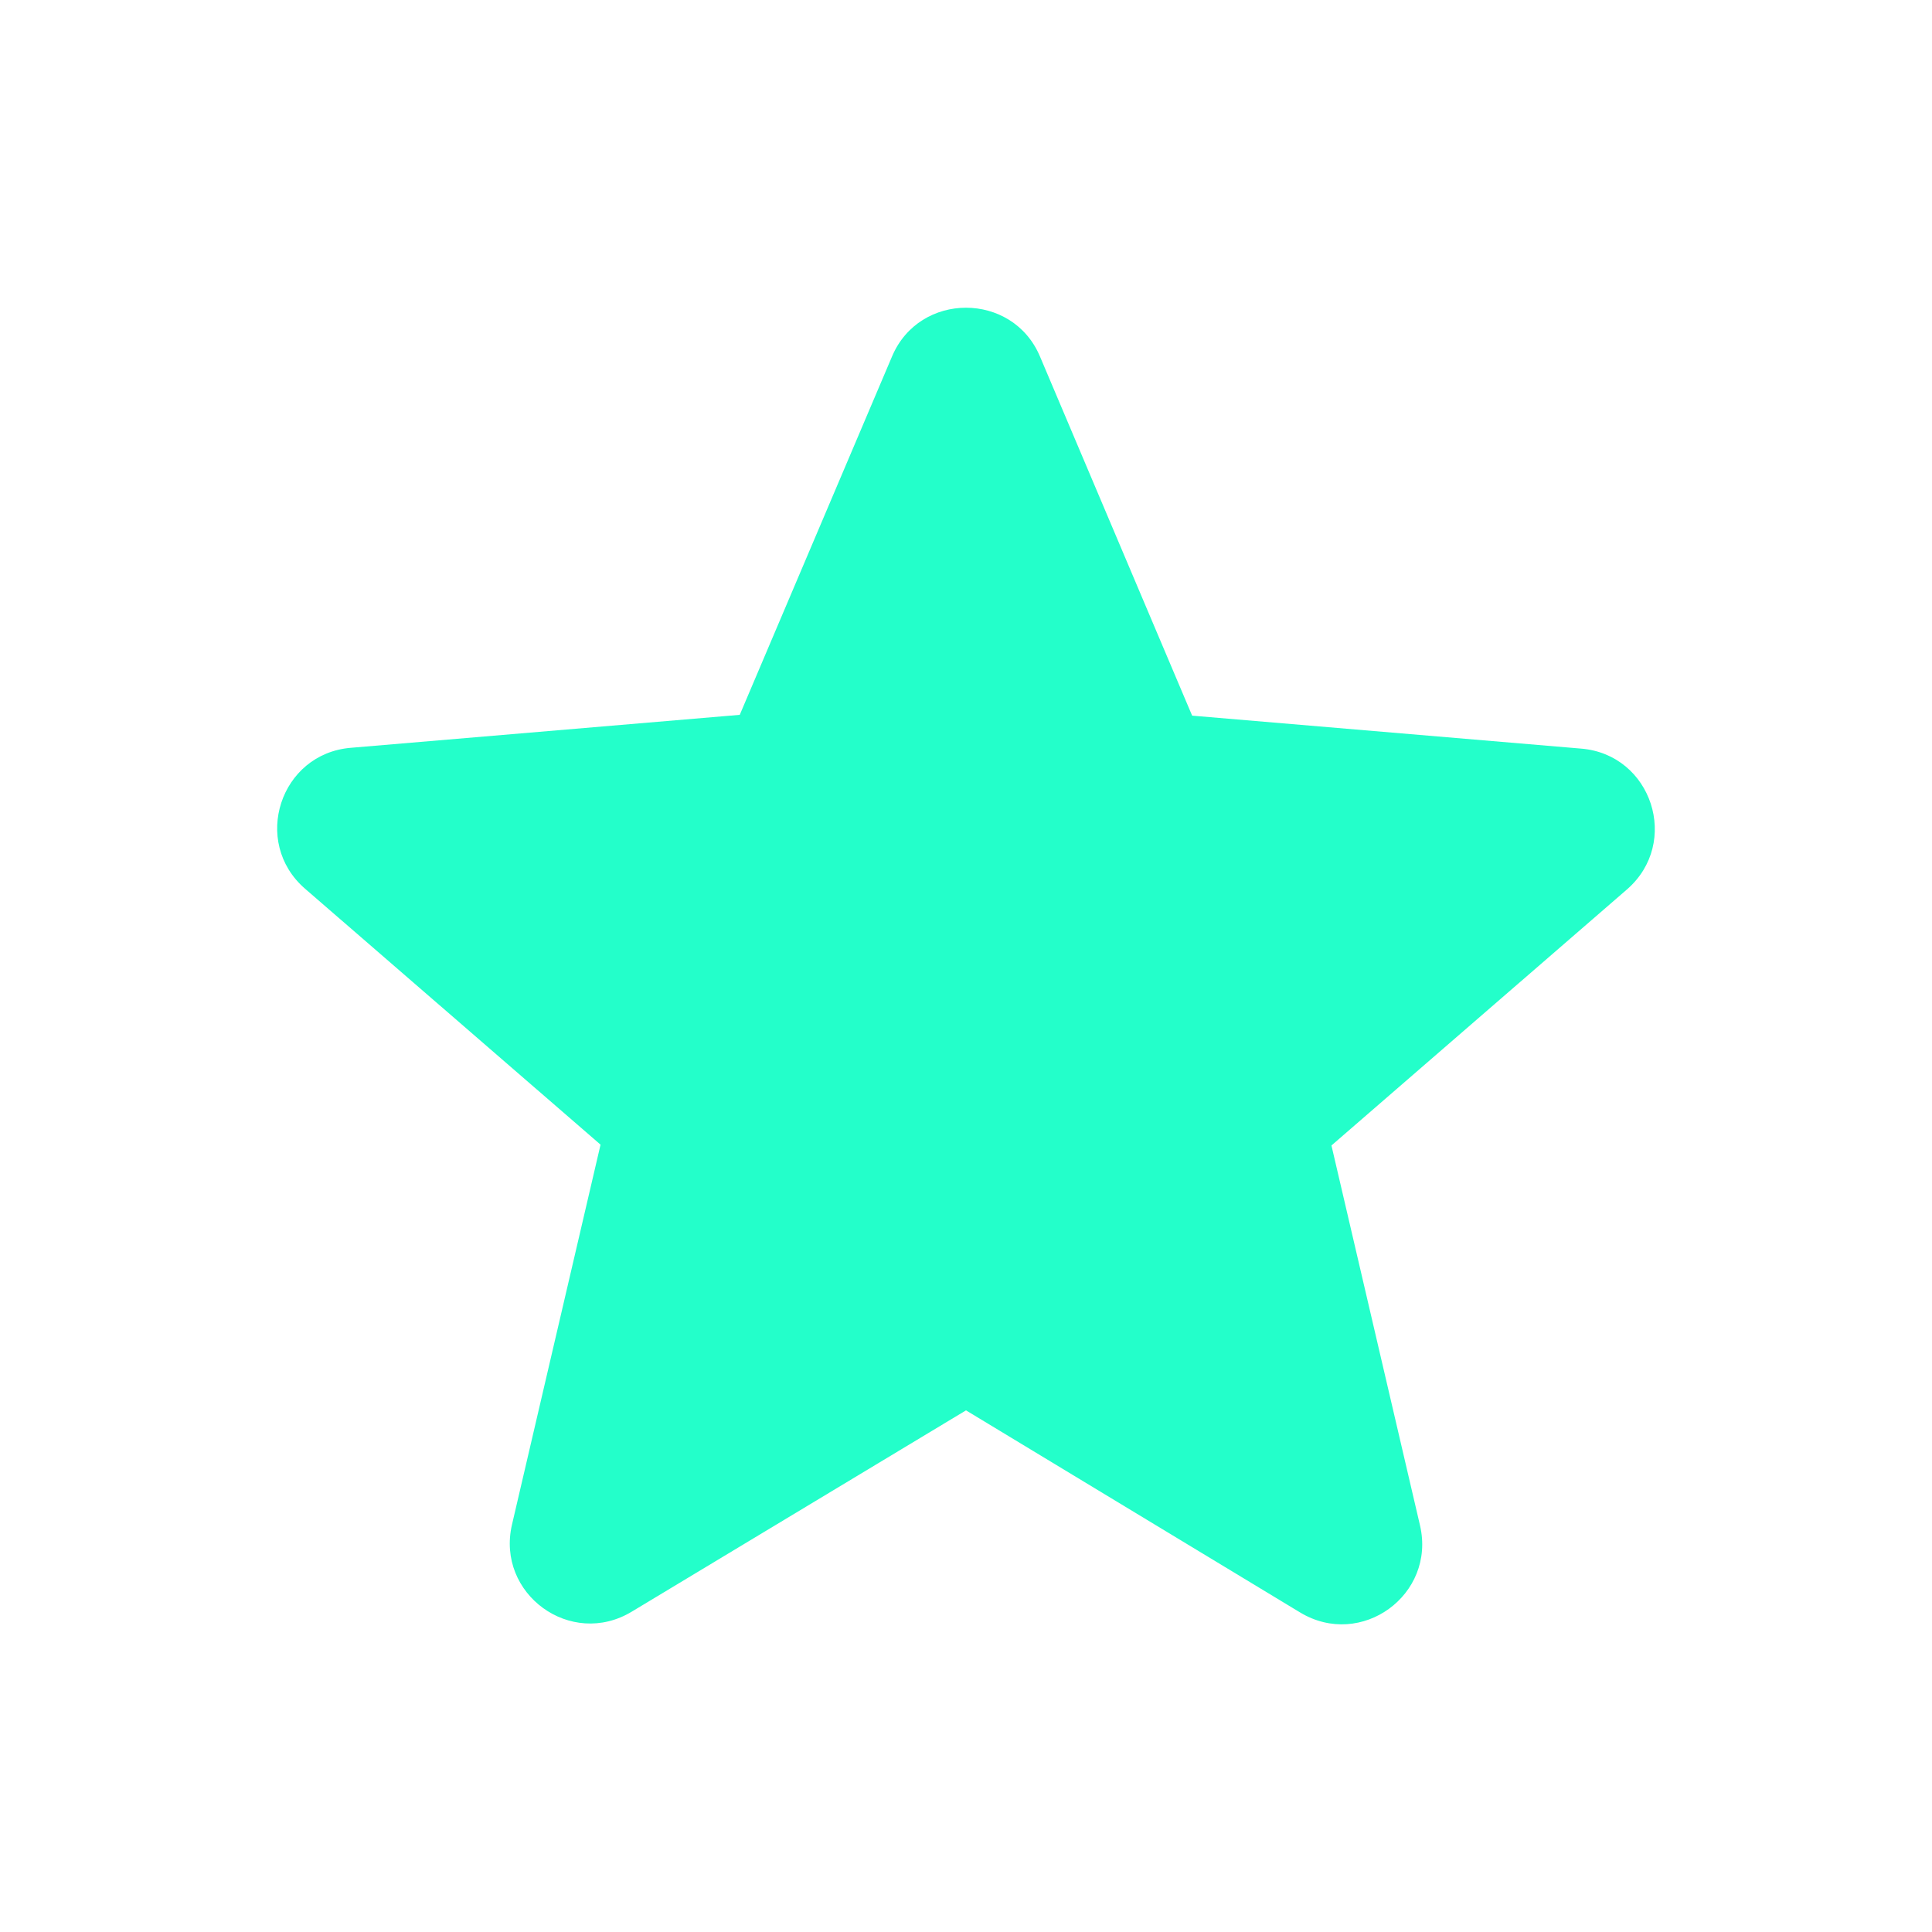
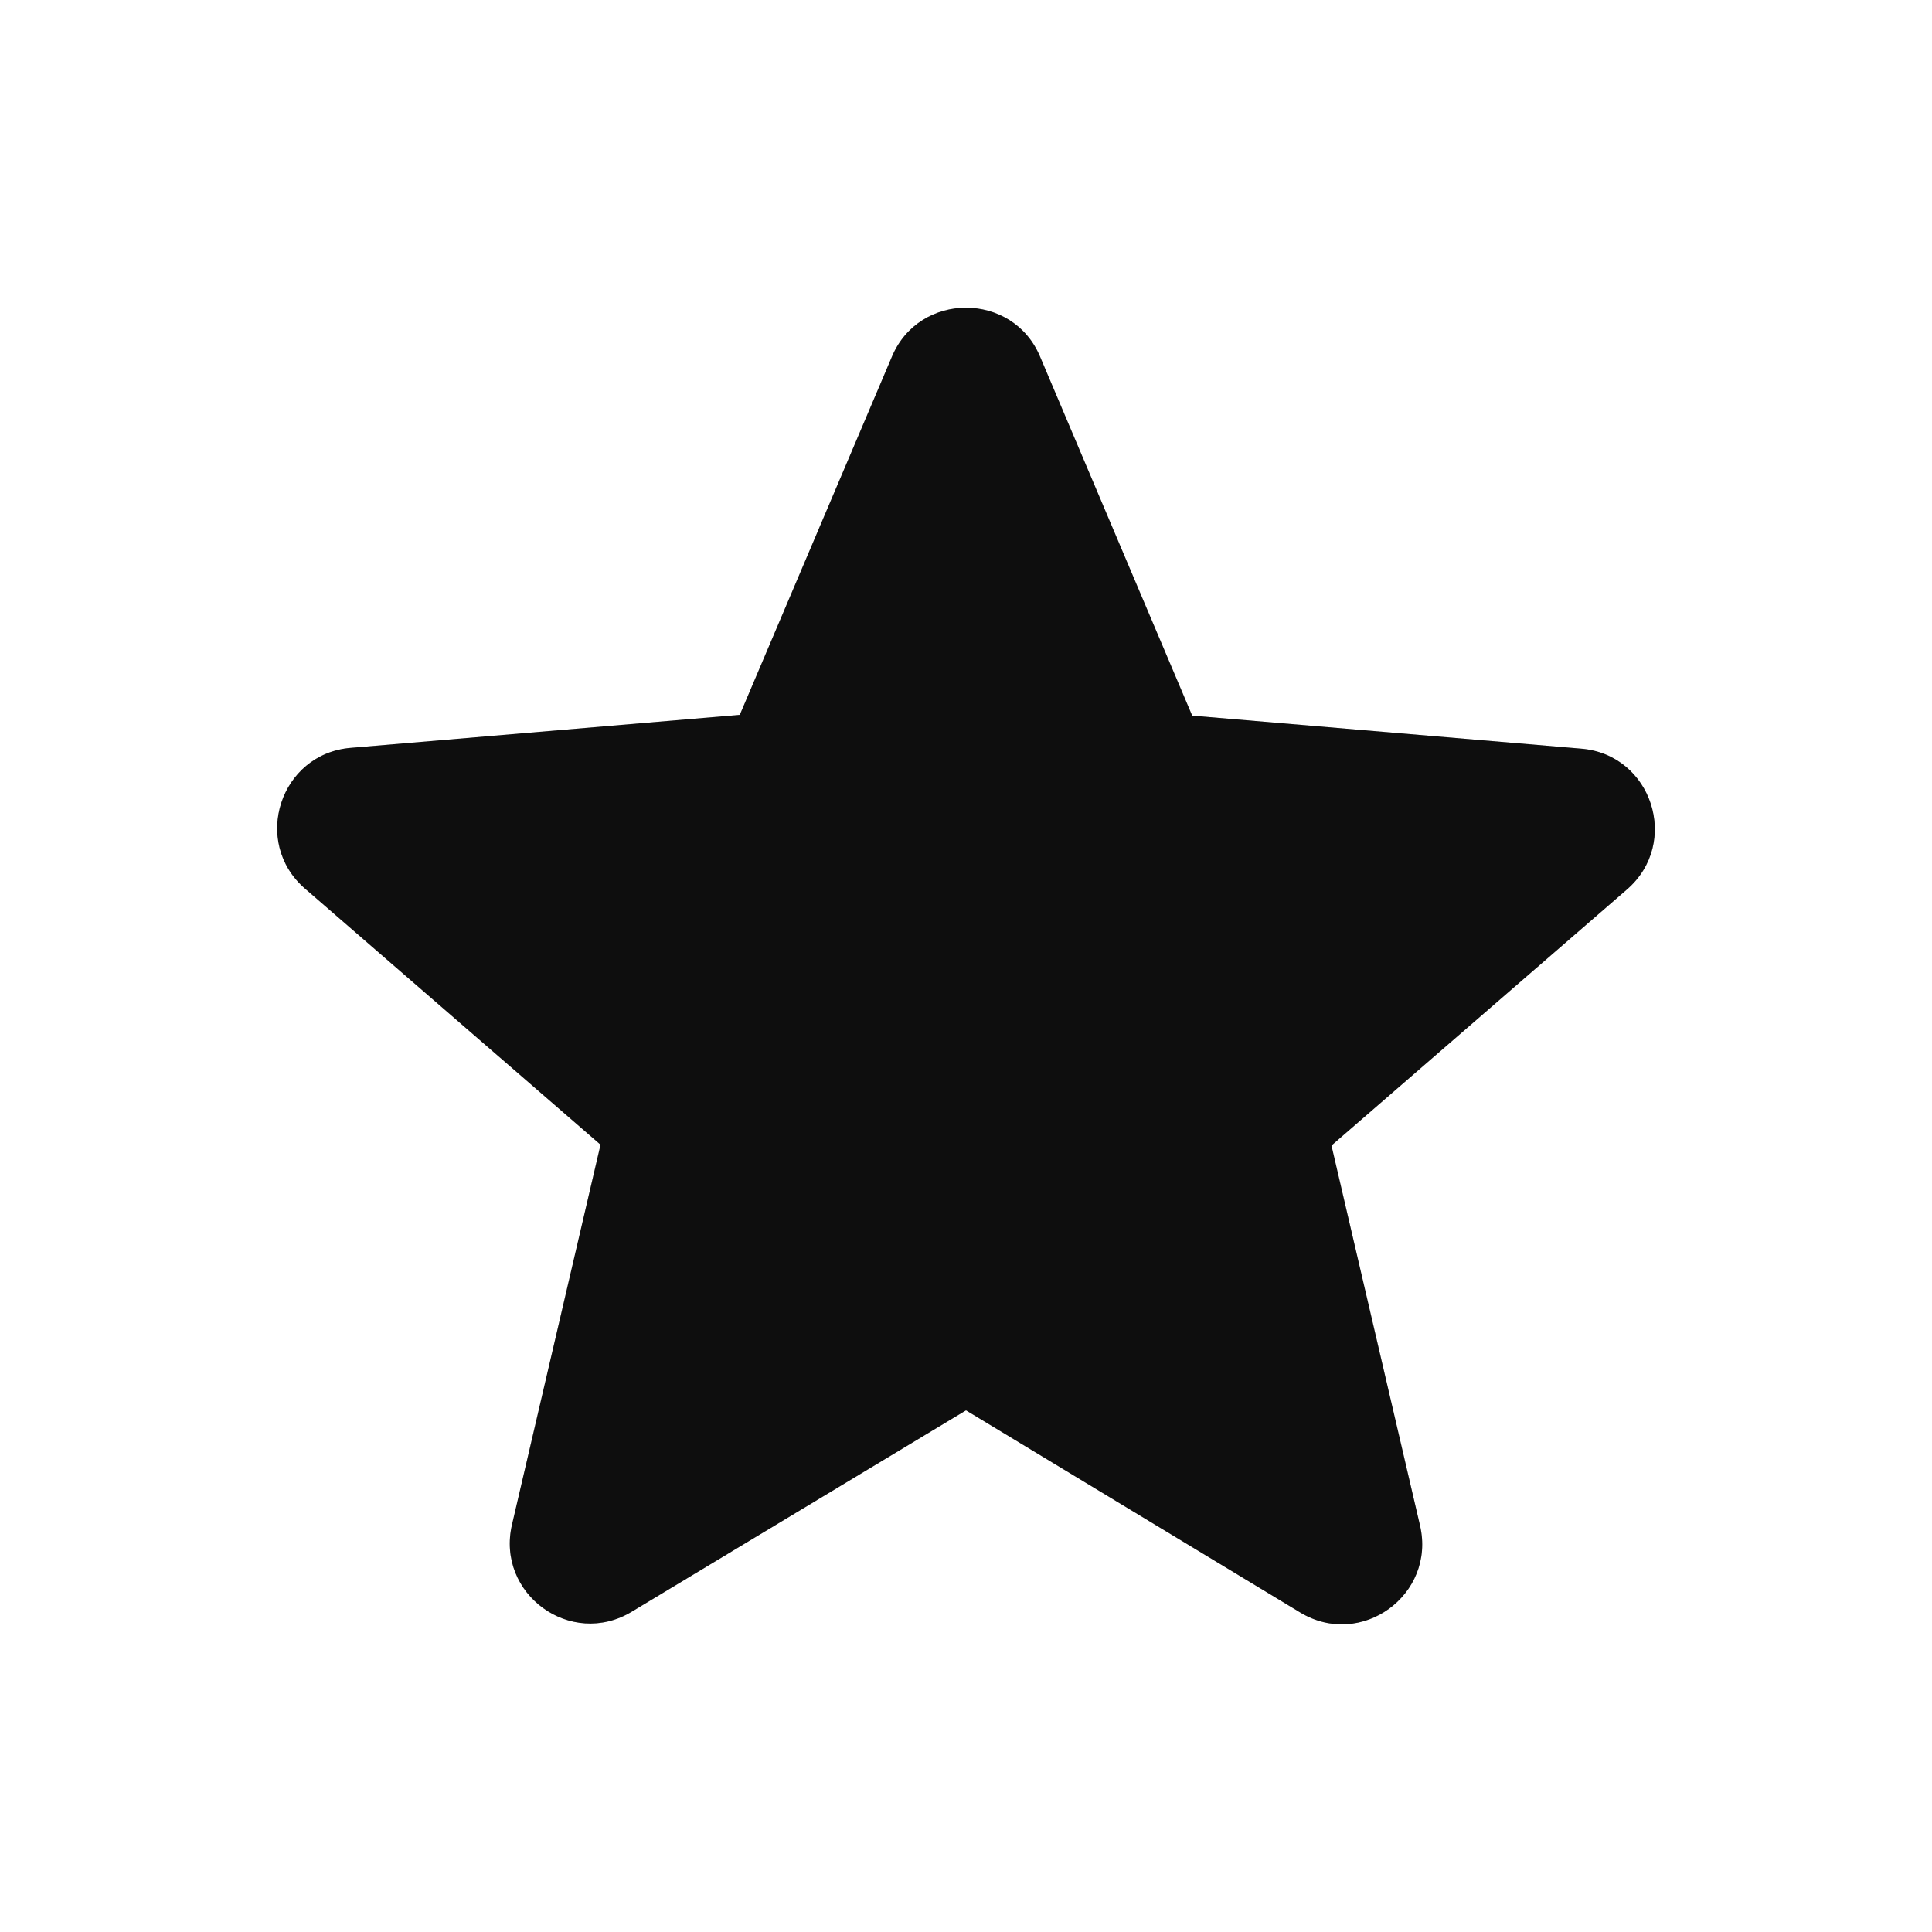
- <svg xmlns="http://www.w3.org/2000/svg" width="19" height="19" viewBox="0 0 19 19" fill="none">
-   <path d="M9.5 13.87L12.785 15.857C13.387 16.221 14.123 15.683 13.965 15.002L13.094 11.265L15.999 8.748C16.53 8.288 16.245 7.418 15.548 7.362L11.724 7.038L10.228 3.507C9.959 2.866 9.041 2.866 8.772 3.507L7.275 7.03L3.452 7.354C2.755 7.41 2.47 8.281 3 8.74L5.906 11.257L5.035 14.994C4.877 15.675 5.613 16.213 6.214 15.849L9.5 13.87Z" fill="#23FFCA" />
+ <svg xmlns="http://www.w3.org/2000/svg" width="24" height="24" viewBox="0 0 24 24" fill="none">
+   <g id="star">
+     <g id="Vector">
+       <path d="M12 17.52L16.15 20.03C16.91 20.49 17.84 19.81 17.64 18.95L16.54 14.23L20.21 11.05C20.88 10.47 20.52 9.37 19.64 9.3L14.81 8.89L12.92 4.43C12.58 3.62 11.42 3.62 11.08 4.43L9.19 8.88L4.36 9.29C3.48 9.36 3.12 10.46 3.79 11.04L7.46 14.22L6.36 18.94C6.16 19.8 7.09 20.48 7.85 20.02L12 17.52Z" fill="#121212" />
+       <path d="M12 17.52L16.15 20.03C16.91 20.49 17.84 19.81 17.64 18.95L16.54 14.23L20.21 11.05C20.88 10.47 20.52 9.37 19.64 9.3L14.81 8.89L12.92 4.43C12.58 3.62 11.42 3.62 11.08 4.43L9.19 8.88L4.36 9.29C3.48 9.36 3.12 10.46 3.79 11.04L7.46 14.22L6.36 18.94C6.16 19.8 7.09 20.48 7.85 20.02L12 17.52Z" fill="black" fill-opacity="0.2" />
+     </g>
+   </g>
</svg>
